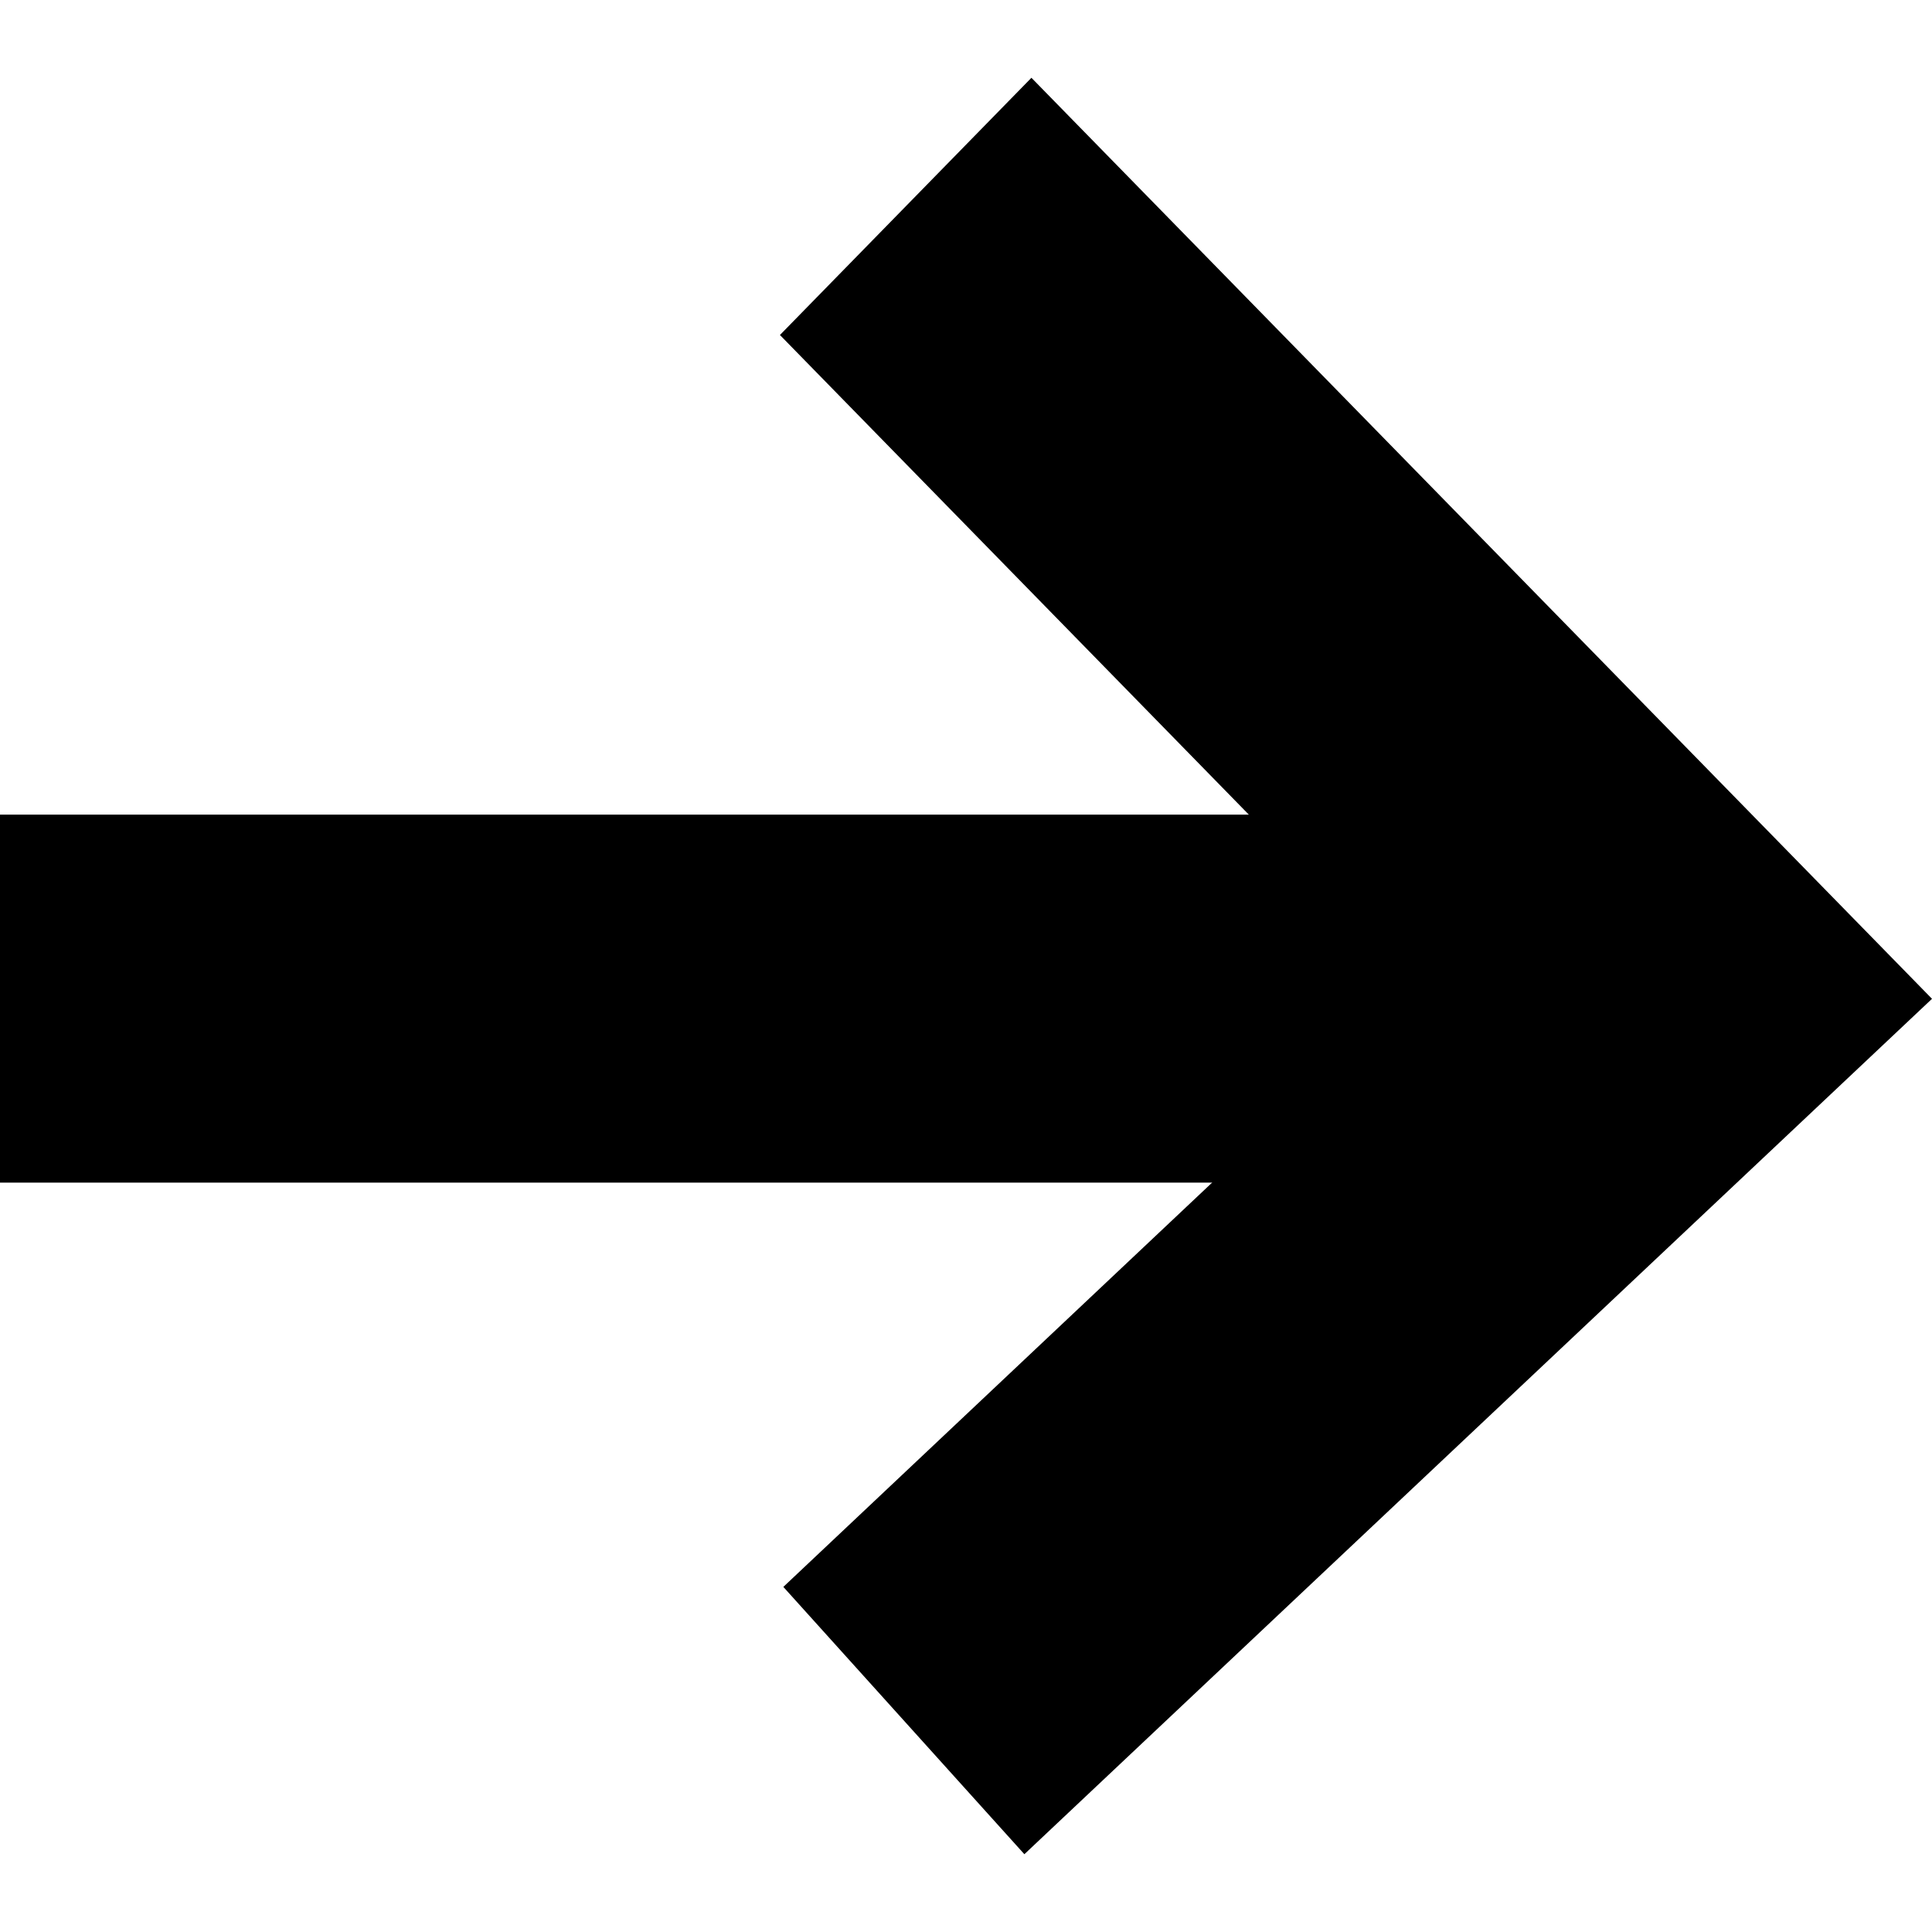
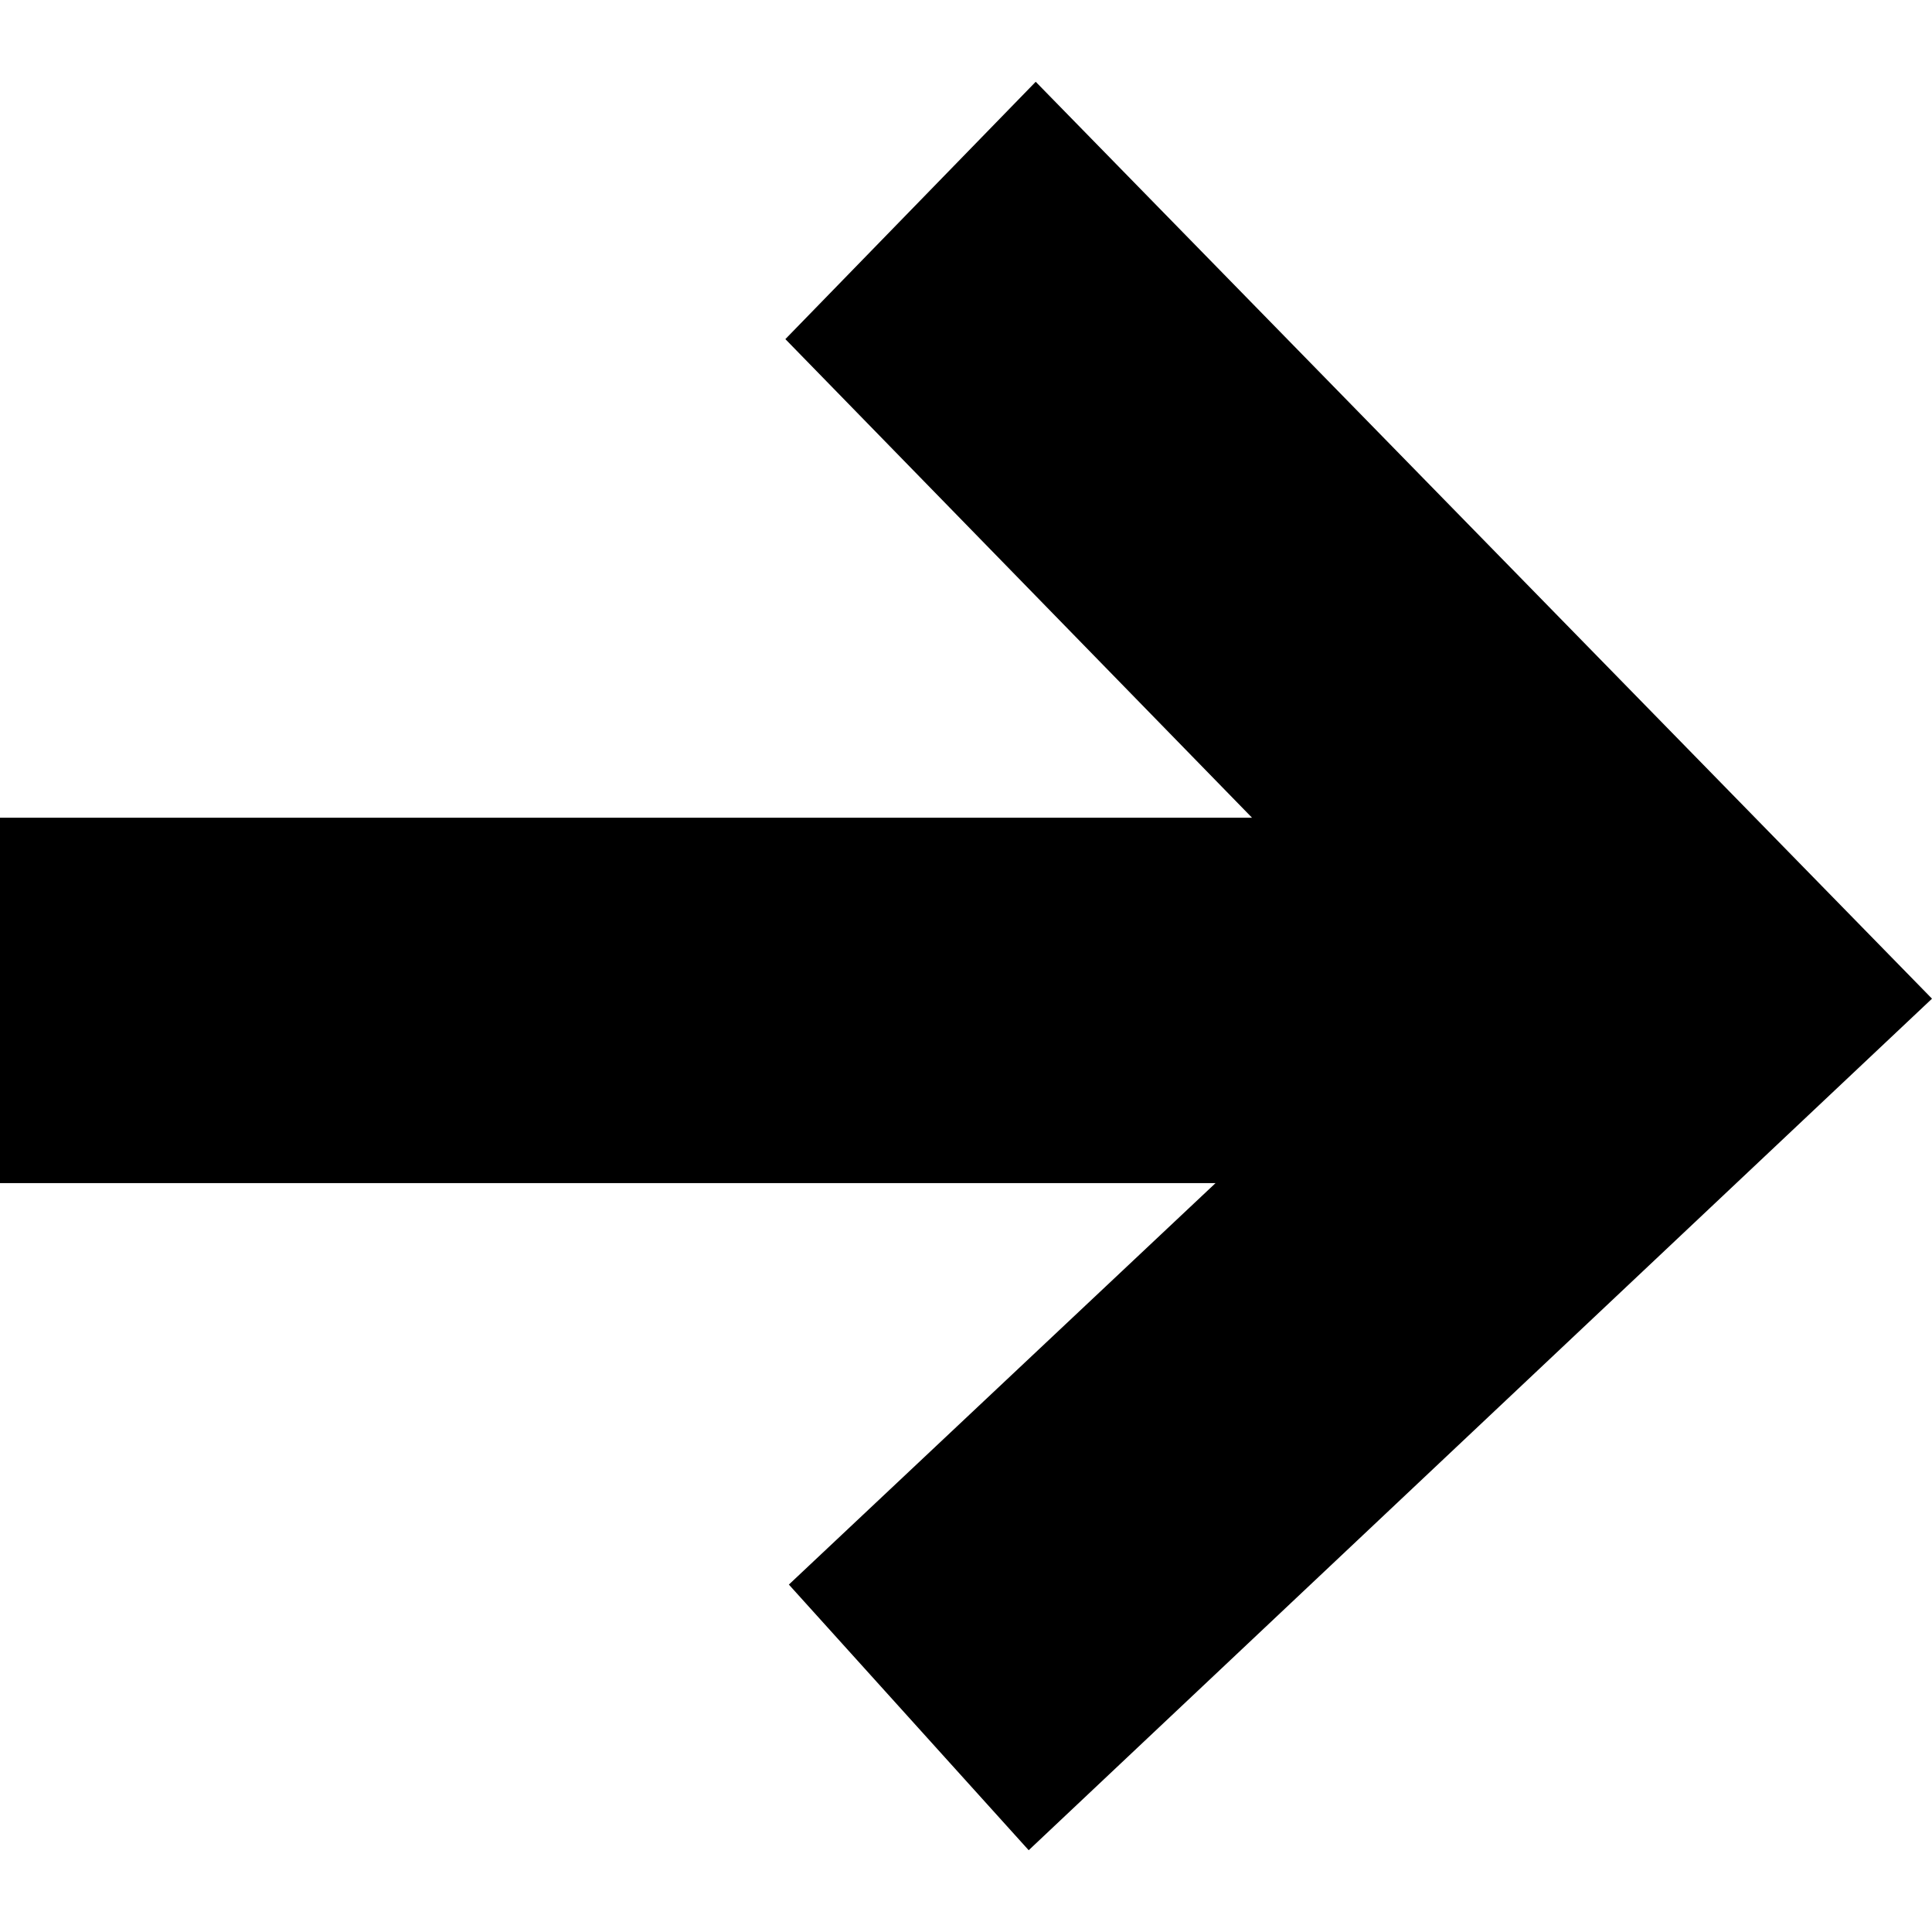
<svg xmlns="http://www.w3.org/2000/svg" version="1.1" width="1024" height="1024" viewBox="0 0 1024 1024">
-   <g id="icomoon-ignore">
- </g>
-   <path fill="#000" d="M459.576 177.56l339.378 347.119-337.57 318.28 83.489 92.588 432.028-407.127-45.355-46.453-384.866-393.509z" />
-   <path fill="#000" d="M542.937 982.775l-127.75-141.686 336.602-317.378-338.409-346.152 133.297-136.332 477.323 488.162-481.063 453.384zM507.581 844.829l39.228 43.485 382.996-360.863-383.125-391.766-40.905 41.87 340.346 348.088-338.538 319.185z" />
-   <path fill="#000" d="M33.033 593.781h832.762v-128.977h-832.762z" />
-   <path fill="#000" d="M898.833 626.816h-898.833v-195.046h898.833v195.046zM66.067 560.744h766.697v-62.908h-766.697v62.908z" />
+   <path fill="#000" d="M548.949 43.346l-132.689 136.395 247.355 253.682h-663.617v193.651h644.263l-226.144 212.785 127.114 140.798 478.767-451.335z" />
</svg>
